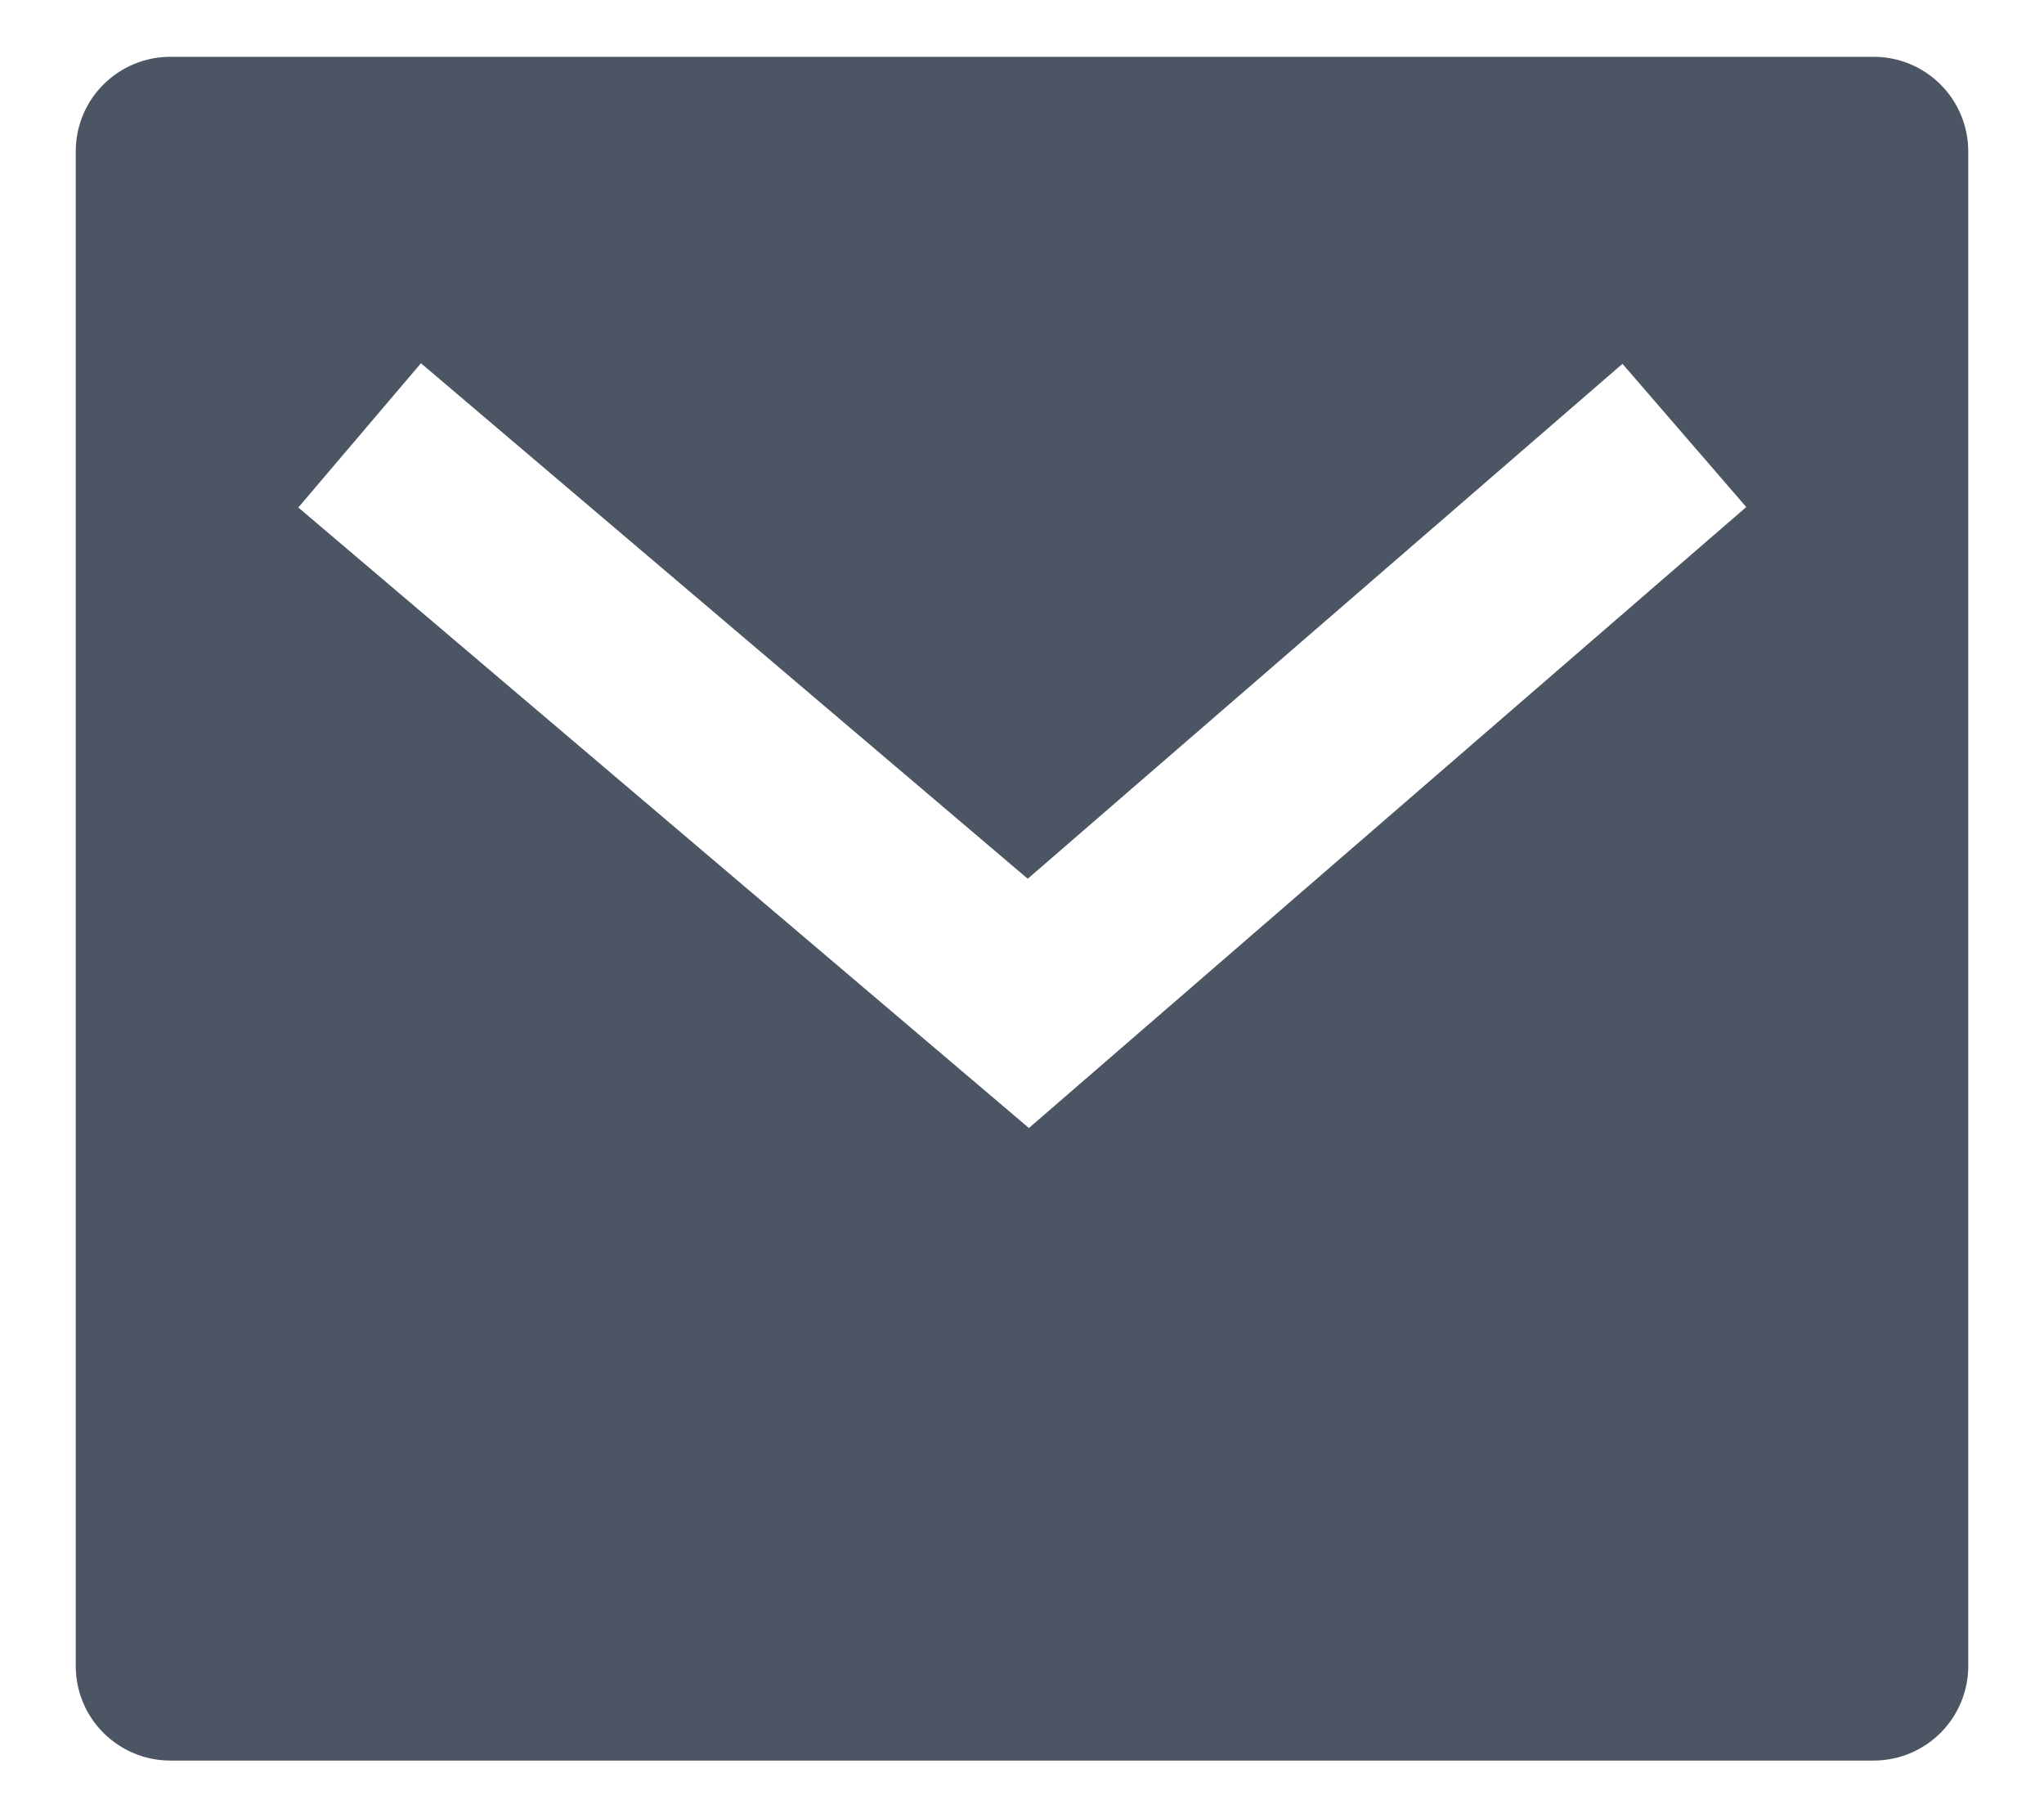
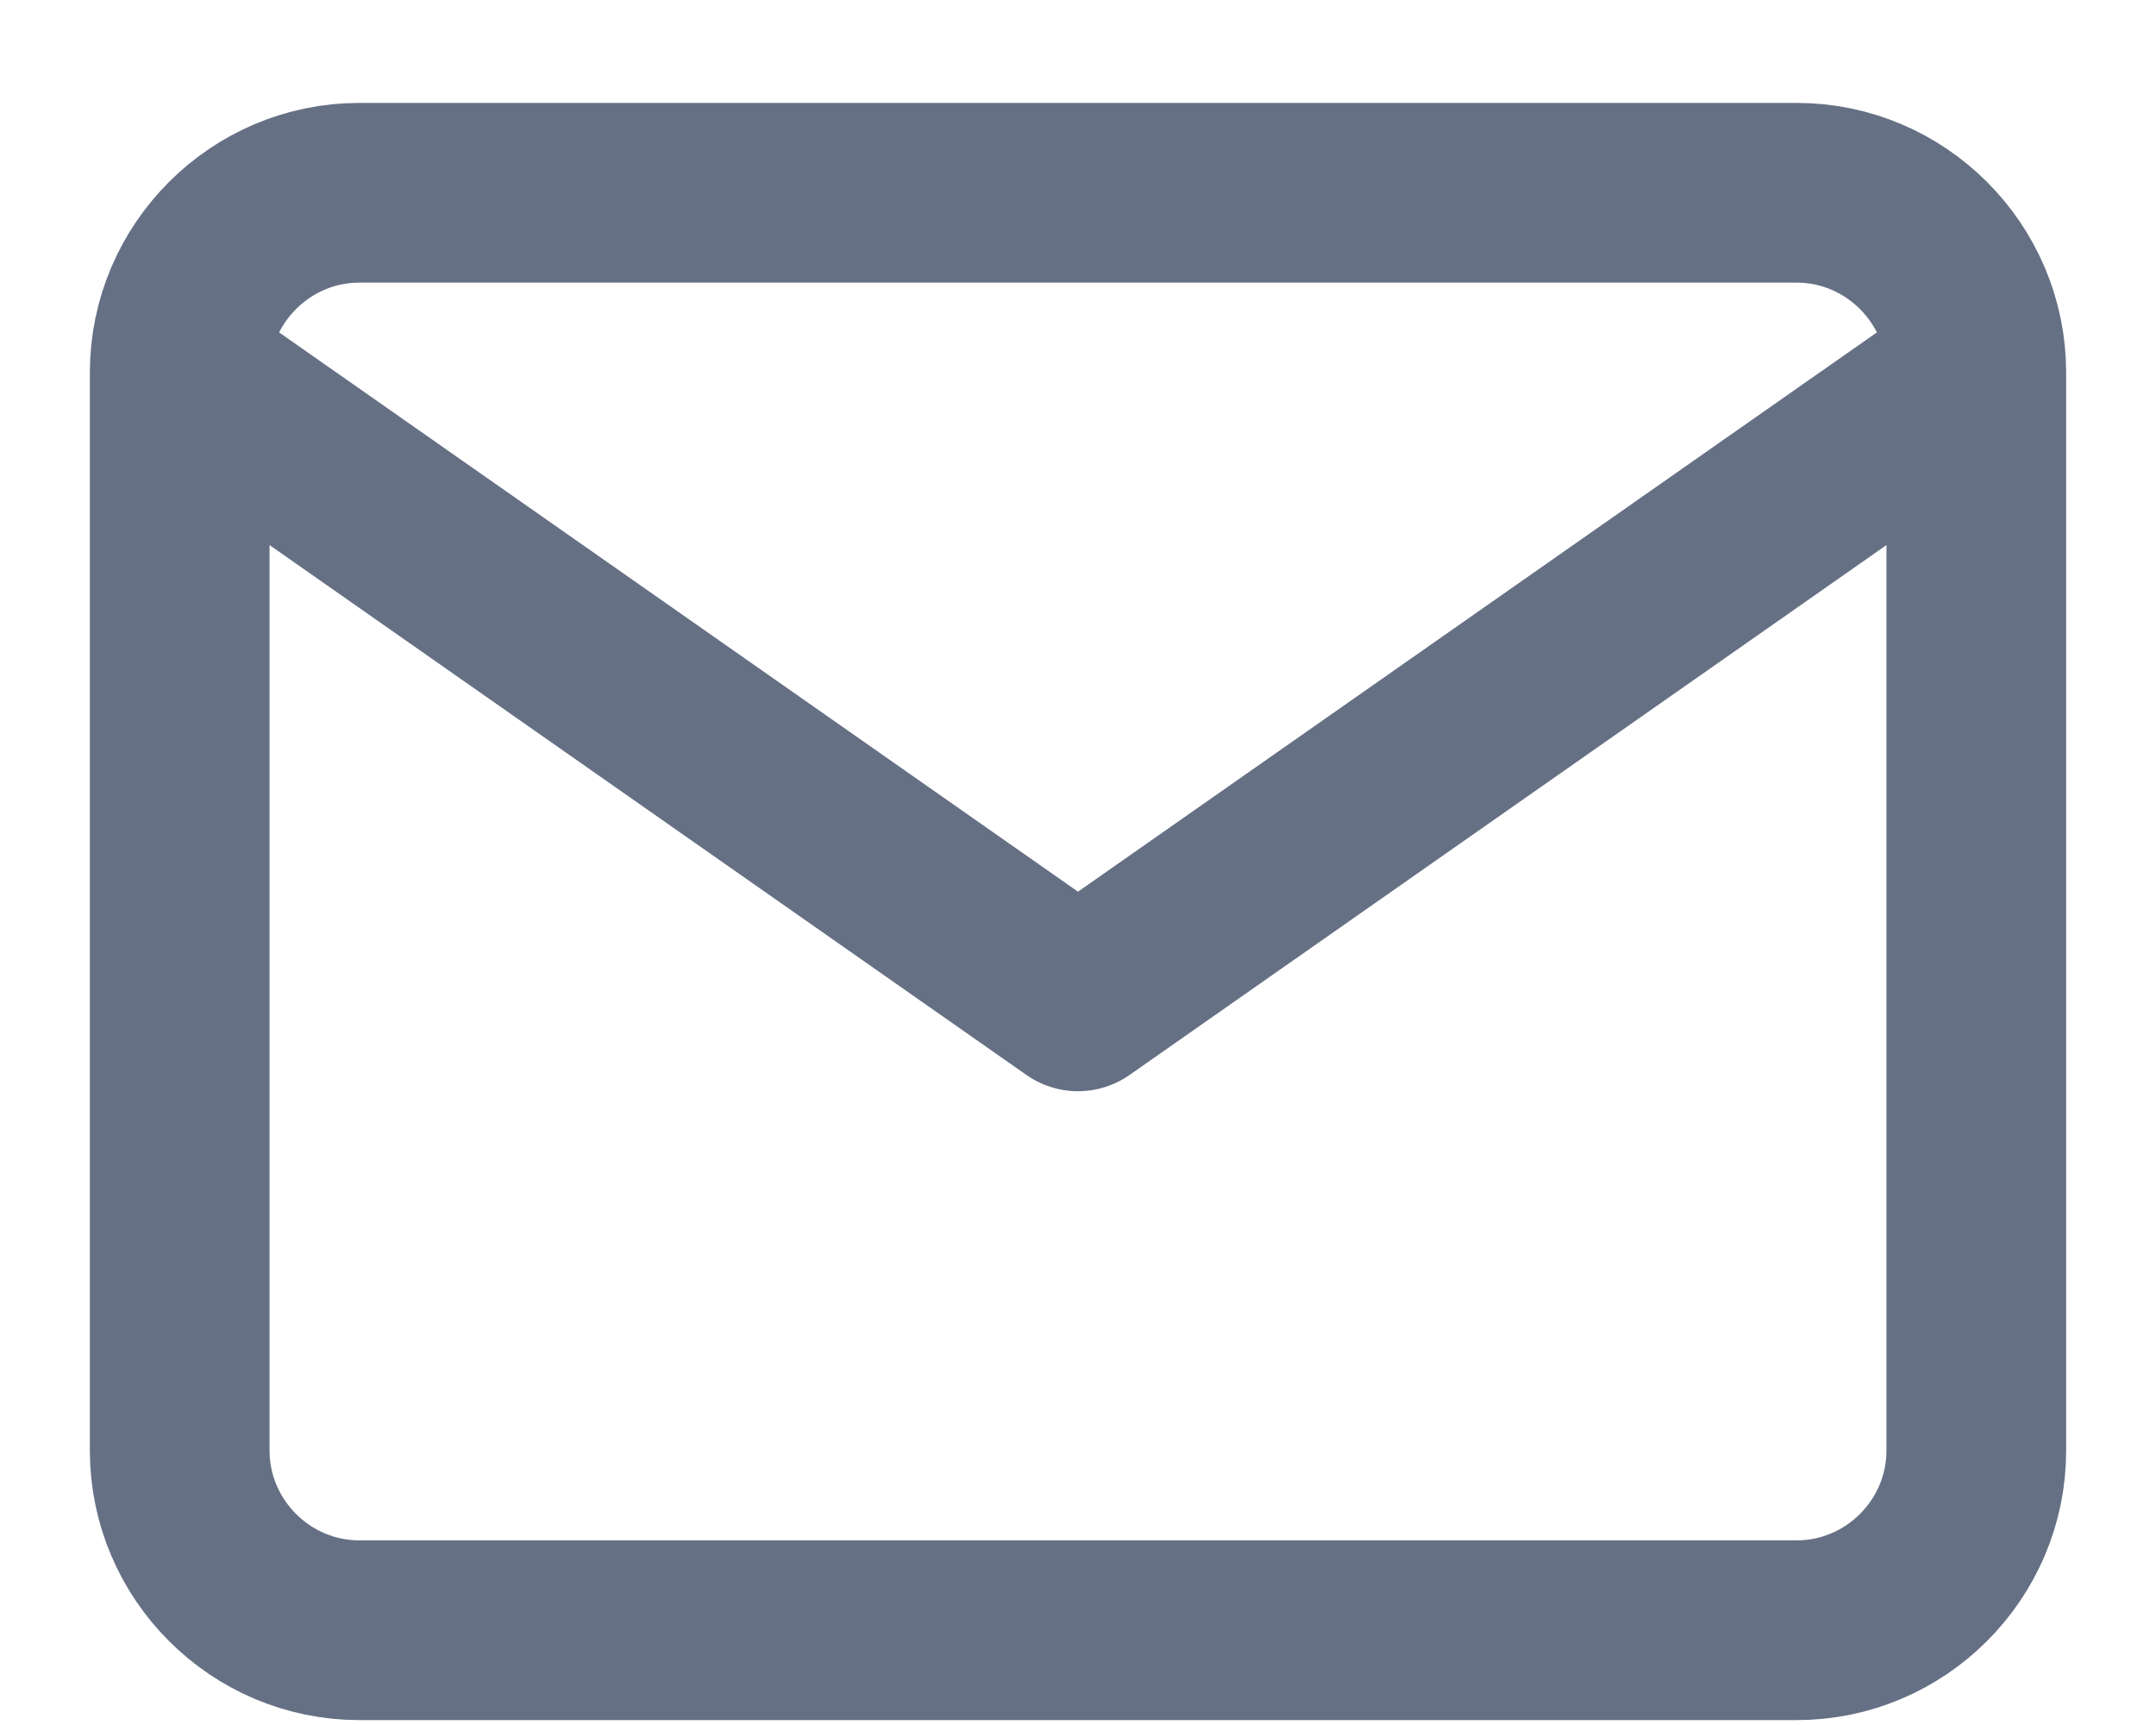
- <svg xmlns="http://www.w3.org/2000/svg" width="18" height="16" viewBox="0 0 18 16" fill="none">
-   <path d="M1.5 0.5L16.5 0.5C16.721 0.5 16.933 0.588 17.089 0.744C17.245 0.9 17.333 1.112 17.333 1.333V14.667C17.333 14.888 17.245 15.1 17.089 15.256C16.933 15.412 16.721 15.5 16.5 15.5L1.5 15.5C1.279 15.5 1.067 15.412 0.911 15.256C0.754 15.1 0.667 14.888 0.667 14.667L0.667 1.333C0.667 1.112 0.754 0.9 0.911 0.744C1.067 0.588 1.279 0.5 1.5 0.5ZM9.05 7.736L3.707 3.198L2.627 4.468L9.061 9.931L15.378 4.464L14.288 3.203L9.051 7.736H9.05Z" fill="#4B5563" />
+ <svg xmlns="http://www.w3.org/2000/svg" width="20" height="16" viewBox="0 0 20 16" fill="none">
+   <path d="M18.333 3.455C18.333 2.538 17.583 1.788 16.667 1.788H3.333C2.417 1.788 1.667 2.538 1.667 3.455M18.333 3.455V13.455C18.333 14.371 17.583 15.121 16.667 15.121H3.333C2.417 15.121 1.667 14.371 1.667 13.455V3.455M18.333 3.455L10 9.288L1.667 3.455" stroke="#667085" stroke-width="1.667" stroke-linecap="round" stroke-linejoin="round" />
</svg>
